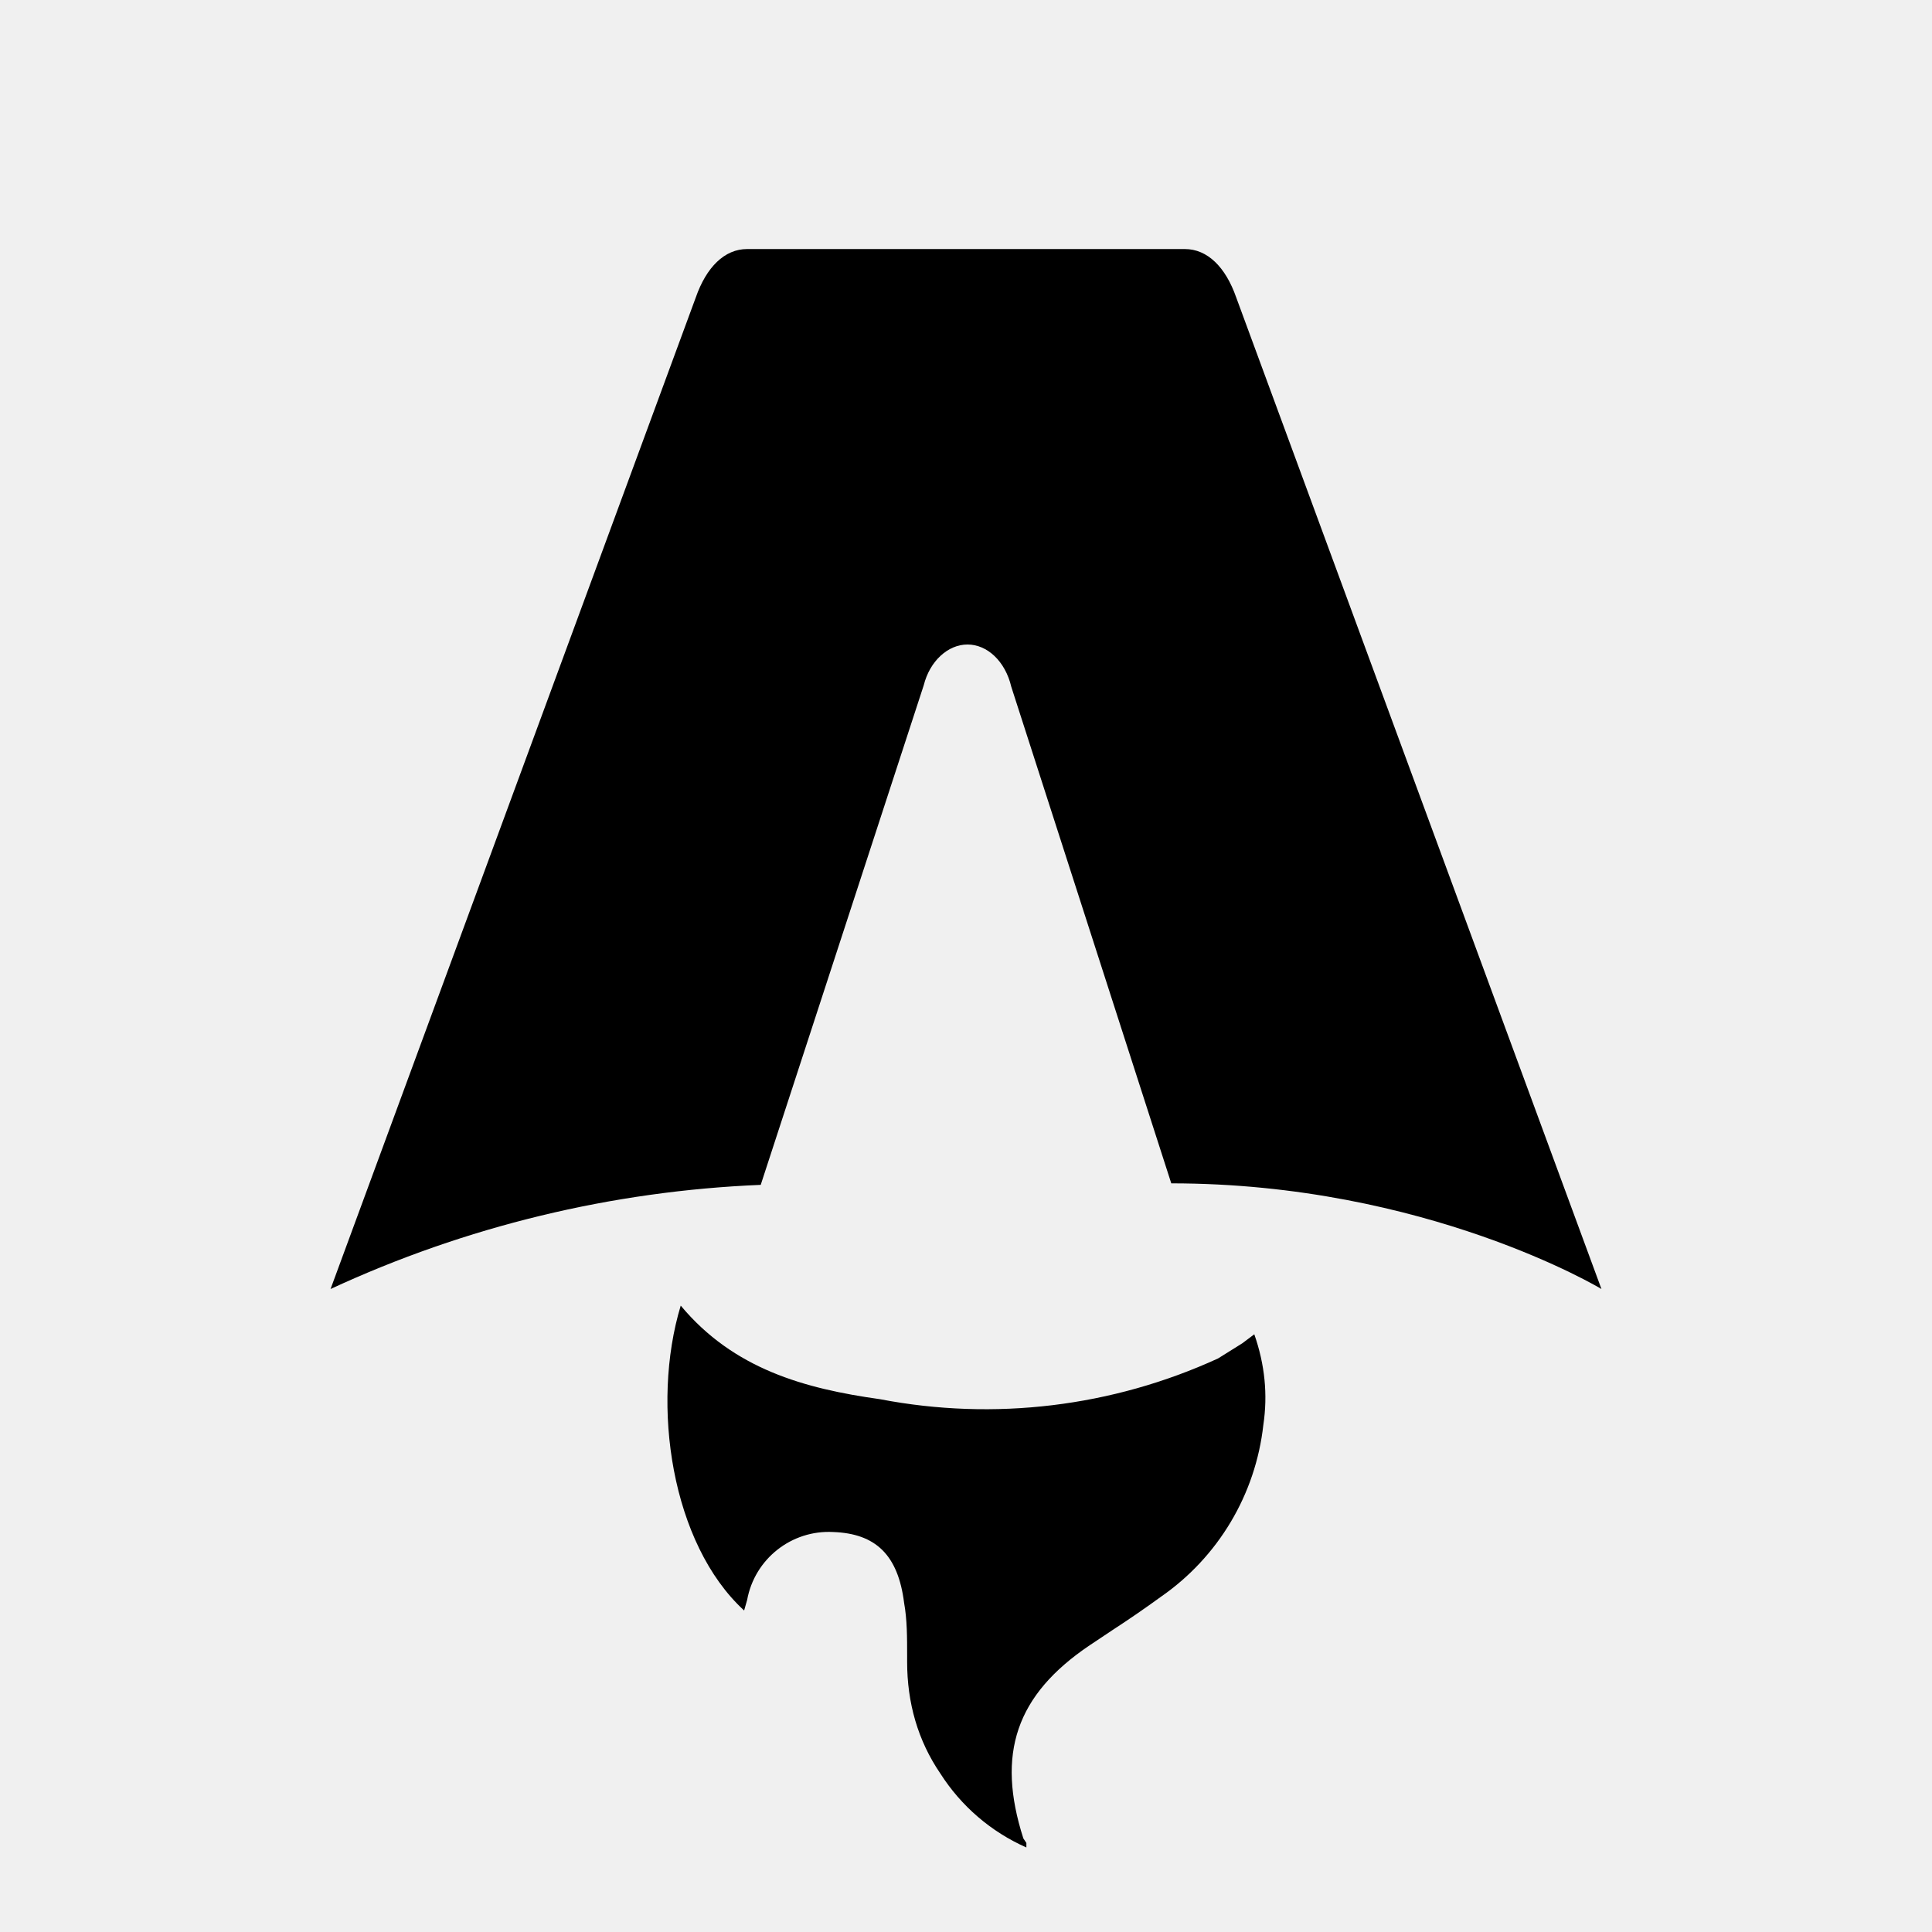
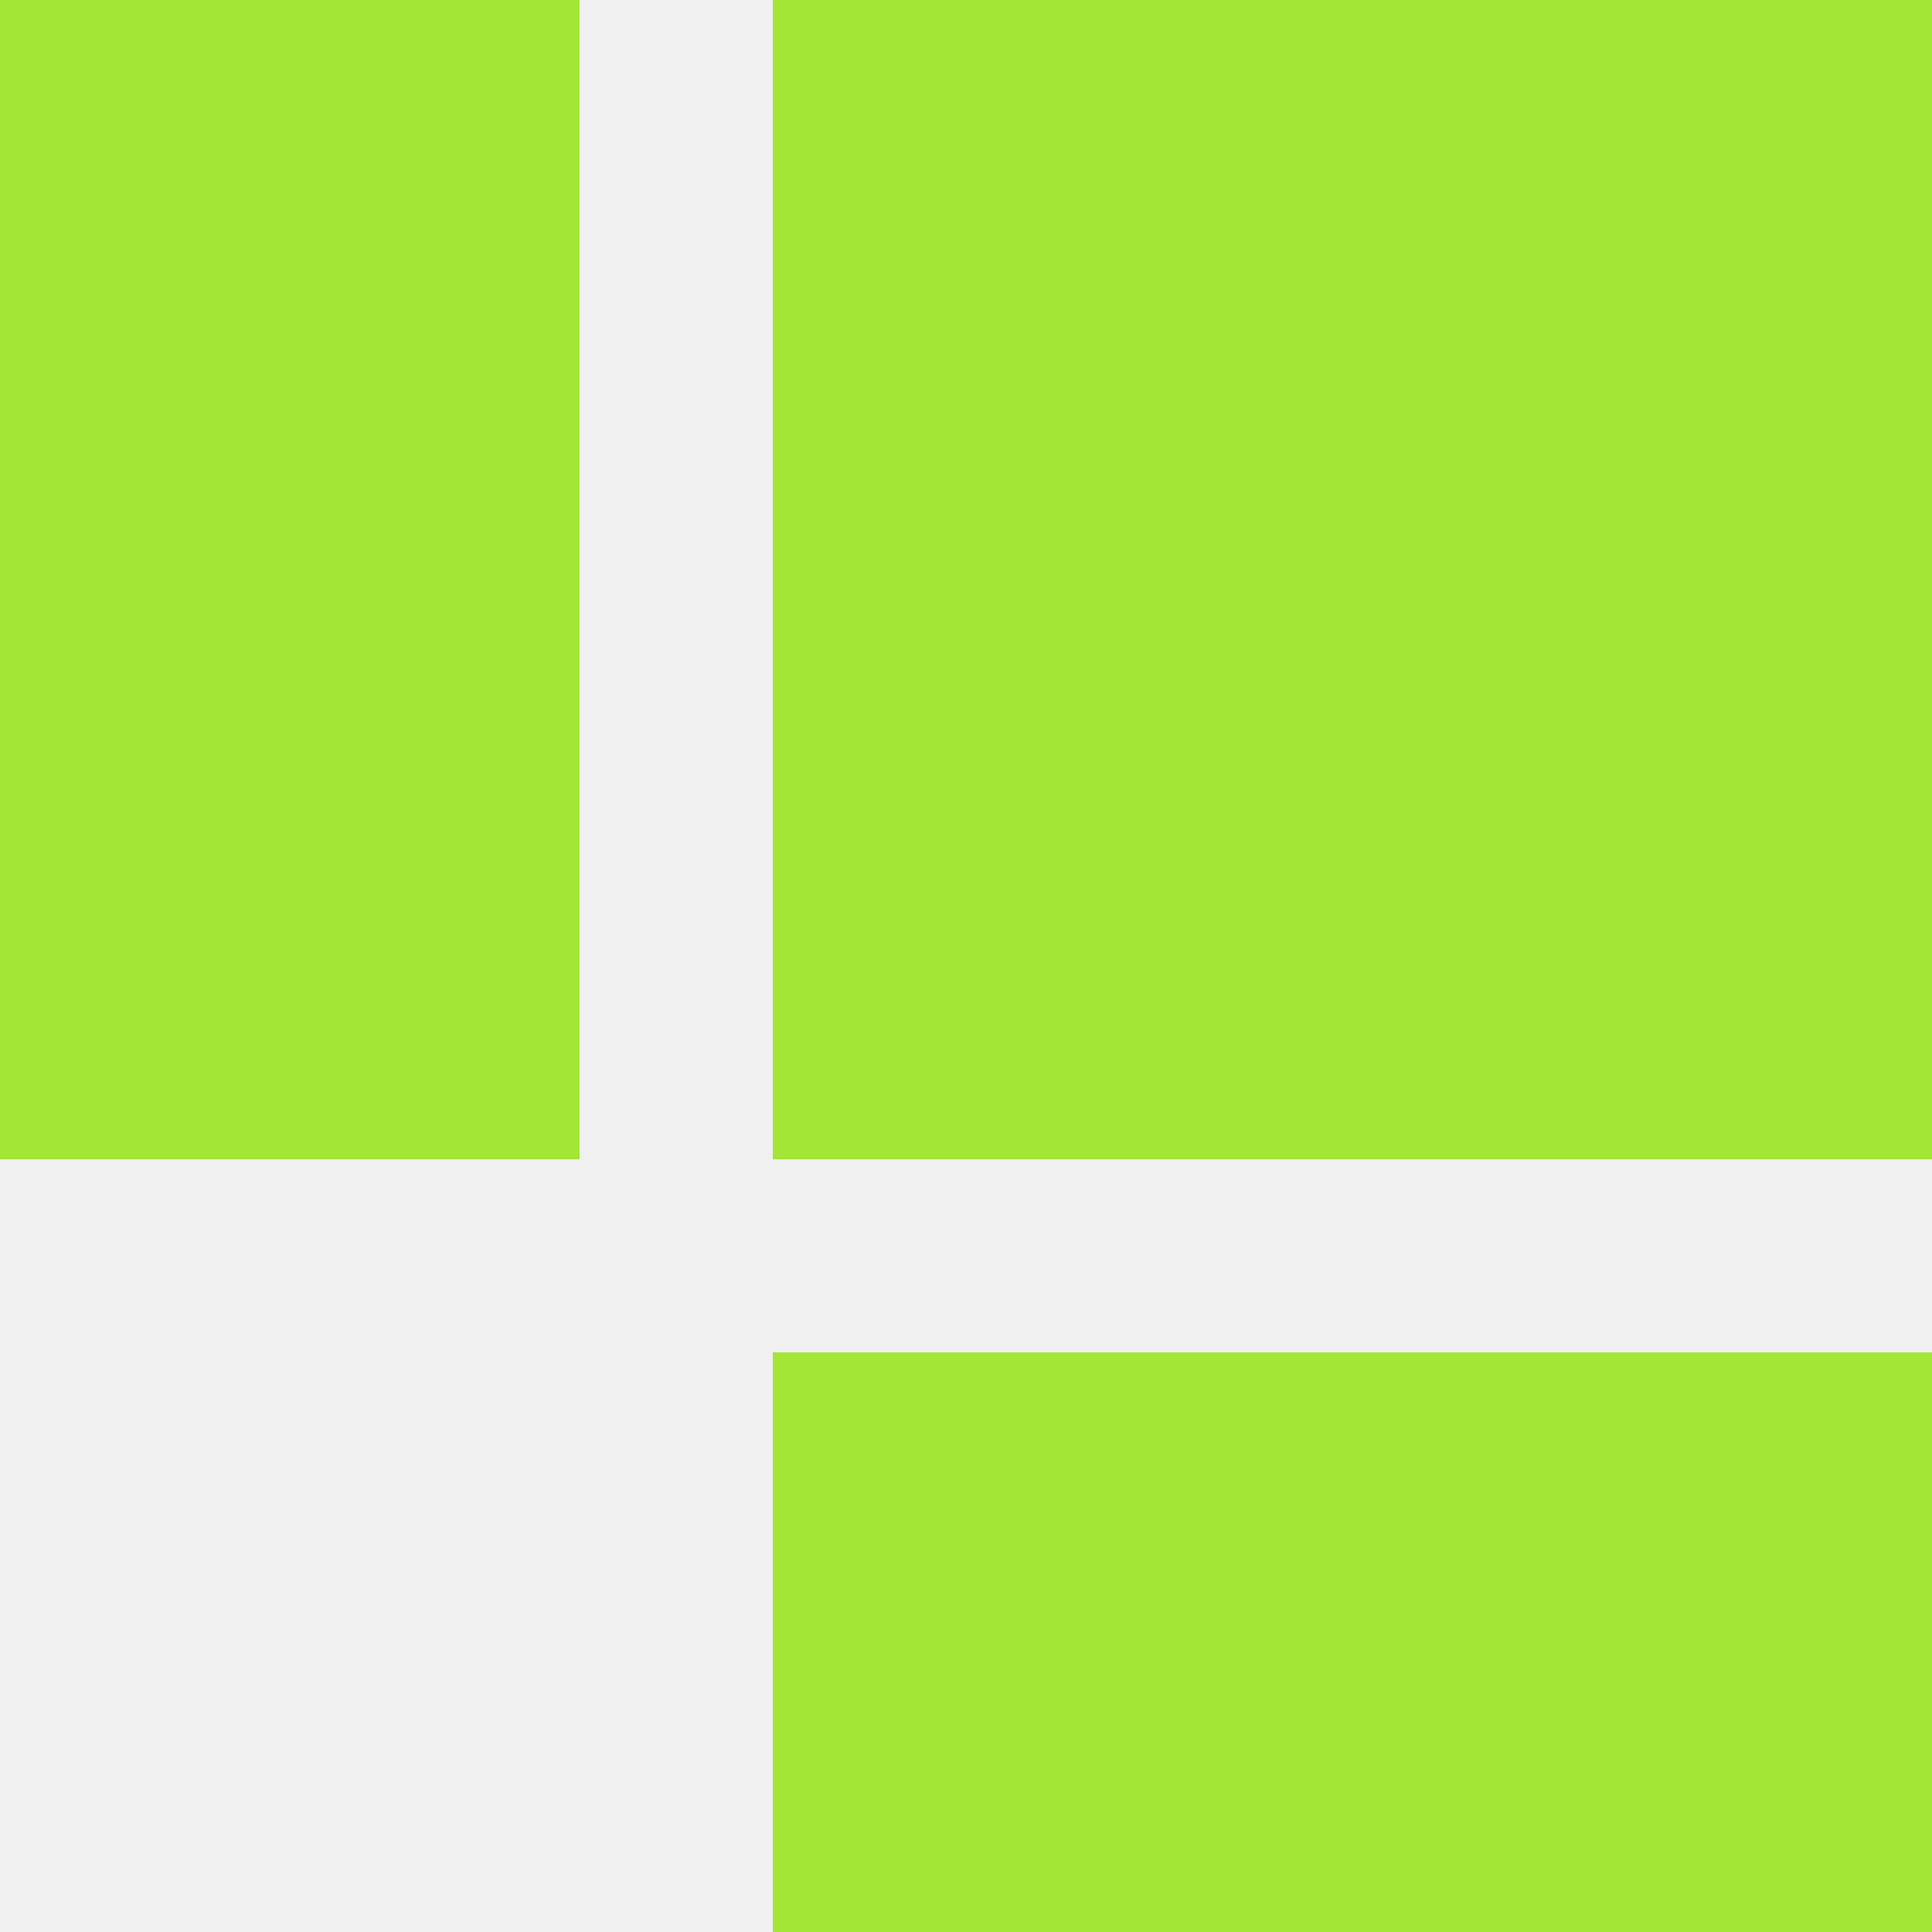
- <svg xmlns="http://www.w3.org/2000/svg" fill="none" viewBox="0 0 128 128">
-   <path d="M50.4 78.5a75.1 75.1 0 0 0-28.5 6.9l24.2-65.7c.7-2 1.9-3.2 3.4-3.2h29c1.5 0 2.7 1.2 3.4 3.2l24.2 65.7s-11.6-7-28.5-7L67 45.5c-.4-1.7-1.6-2.8-2.9-2.8-1.3 0-2.5 1.1-2.9 2.7L50.4 78.5Zm-1.1 28.2Zm-4.2-20.2c-2 6.6-.6 15.8 4.2 20.2a17.5 17.5 0 0 1 .2-.7 5.5 5.5 0 0 1 5.7-4.5c2.8.1 4.3 1.5 4.7 4.7.2 1.1.2 2.3.2 3.5v.4c0 2.7.7 5.2 2.2 7.4a13 13 0 0 0 5.7 4.9v-.3l-.2-.3c-1.8-5.6-.5-9.5 4.4-12.8l1.5-1a73 73 0 0 0 3.2-2.2 16 16 0 0 0 6.8-11.4c.3-2 .1-4-.6-6l-.8.6-1.6 1a37 37 0 0 1-22.4 2.7c-5-.7-9.7-2-13.2-6.2Z" />
-   <style>
-         path { fill: #000; }
-         @media (prefers-color-scheme: dark) {
-             path { fill: #FFF; }
-         }
-     </style>
+ <svg xmlns="http://www.w3.org/2000/svg" width="100" height="100" viewBox="0 0 100 100" fill="none">
+   <g clip-path="url(#clip0_1_2)">
+     <rect width="30" height="60" fill="#A3E635" />
+     <rect x="40" width="60" height="60" fill="#A3E635" />
+     <rect x="40" y="100" width="30" height="60" transform="rotate(-90 40 100)" fill="#A3E635" />
+   </g>
+   <defs>
+     <clipPath id="clip0_1_2">
+       <rect width="100" height="100" fill="white" />
+     </clipPath>
+   </defs>
</svg>
